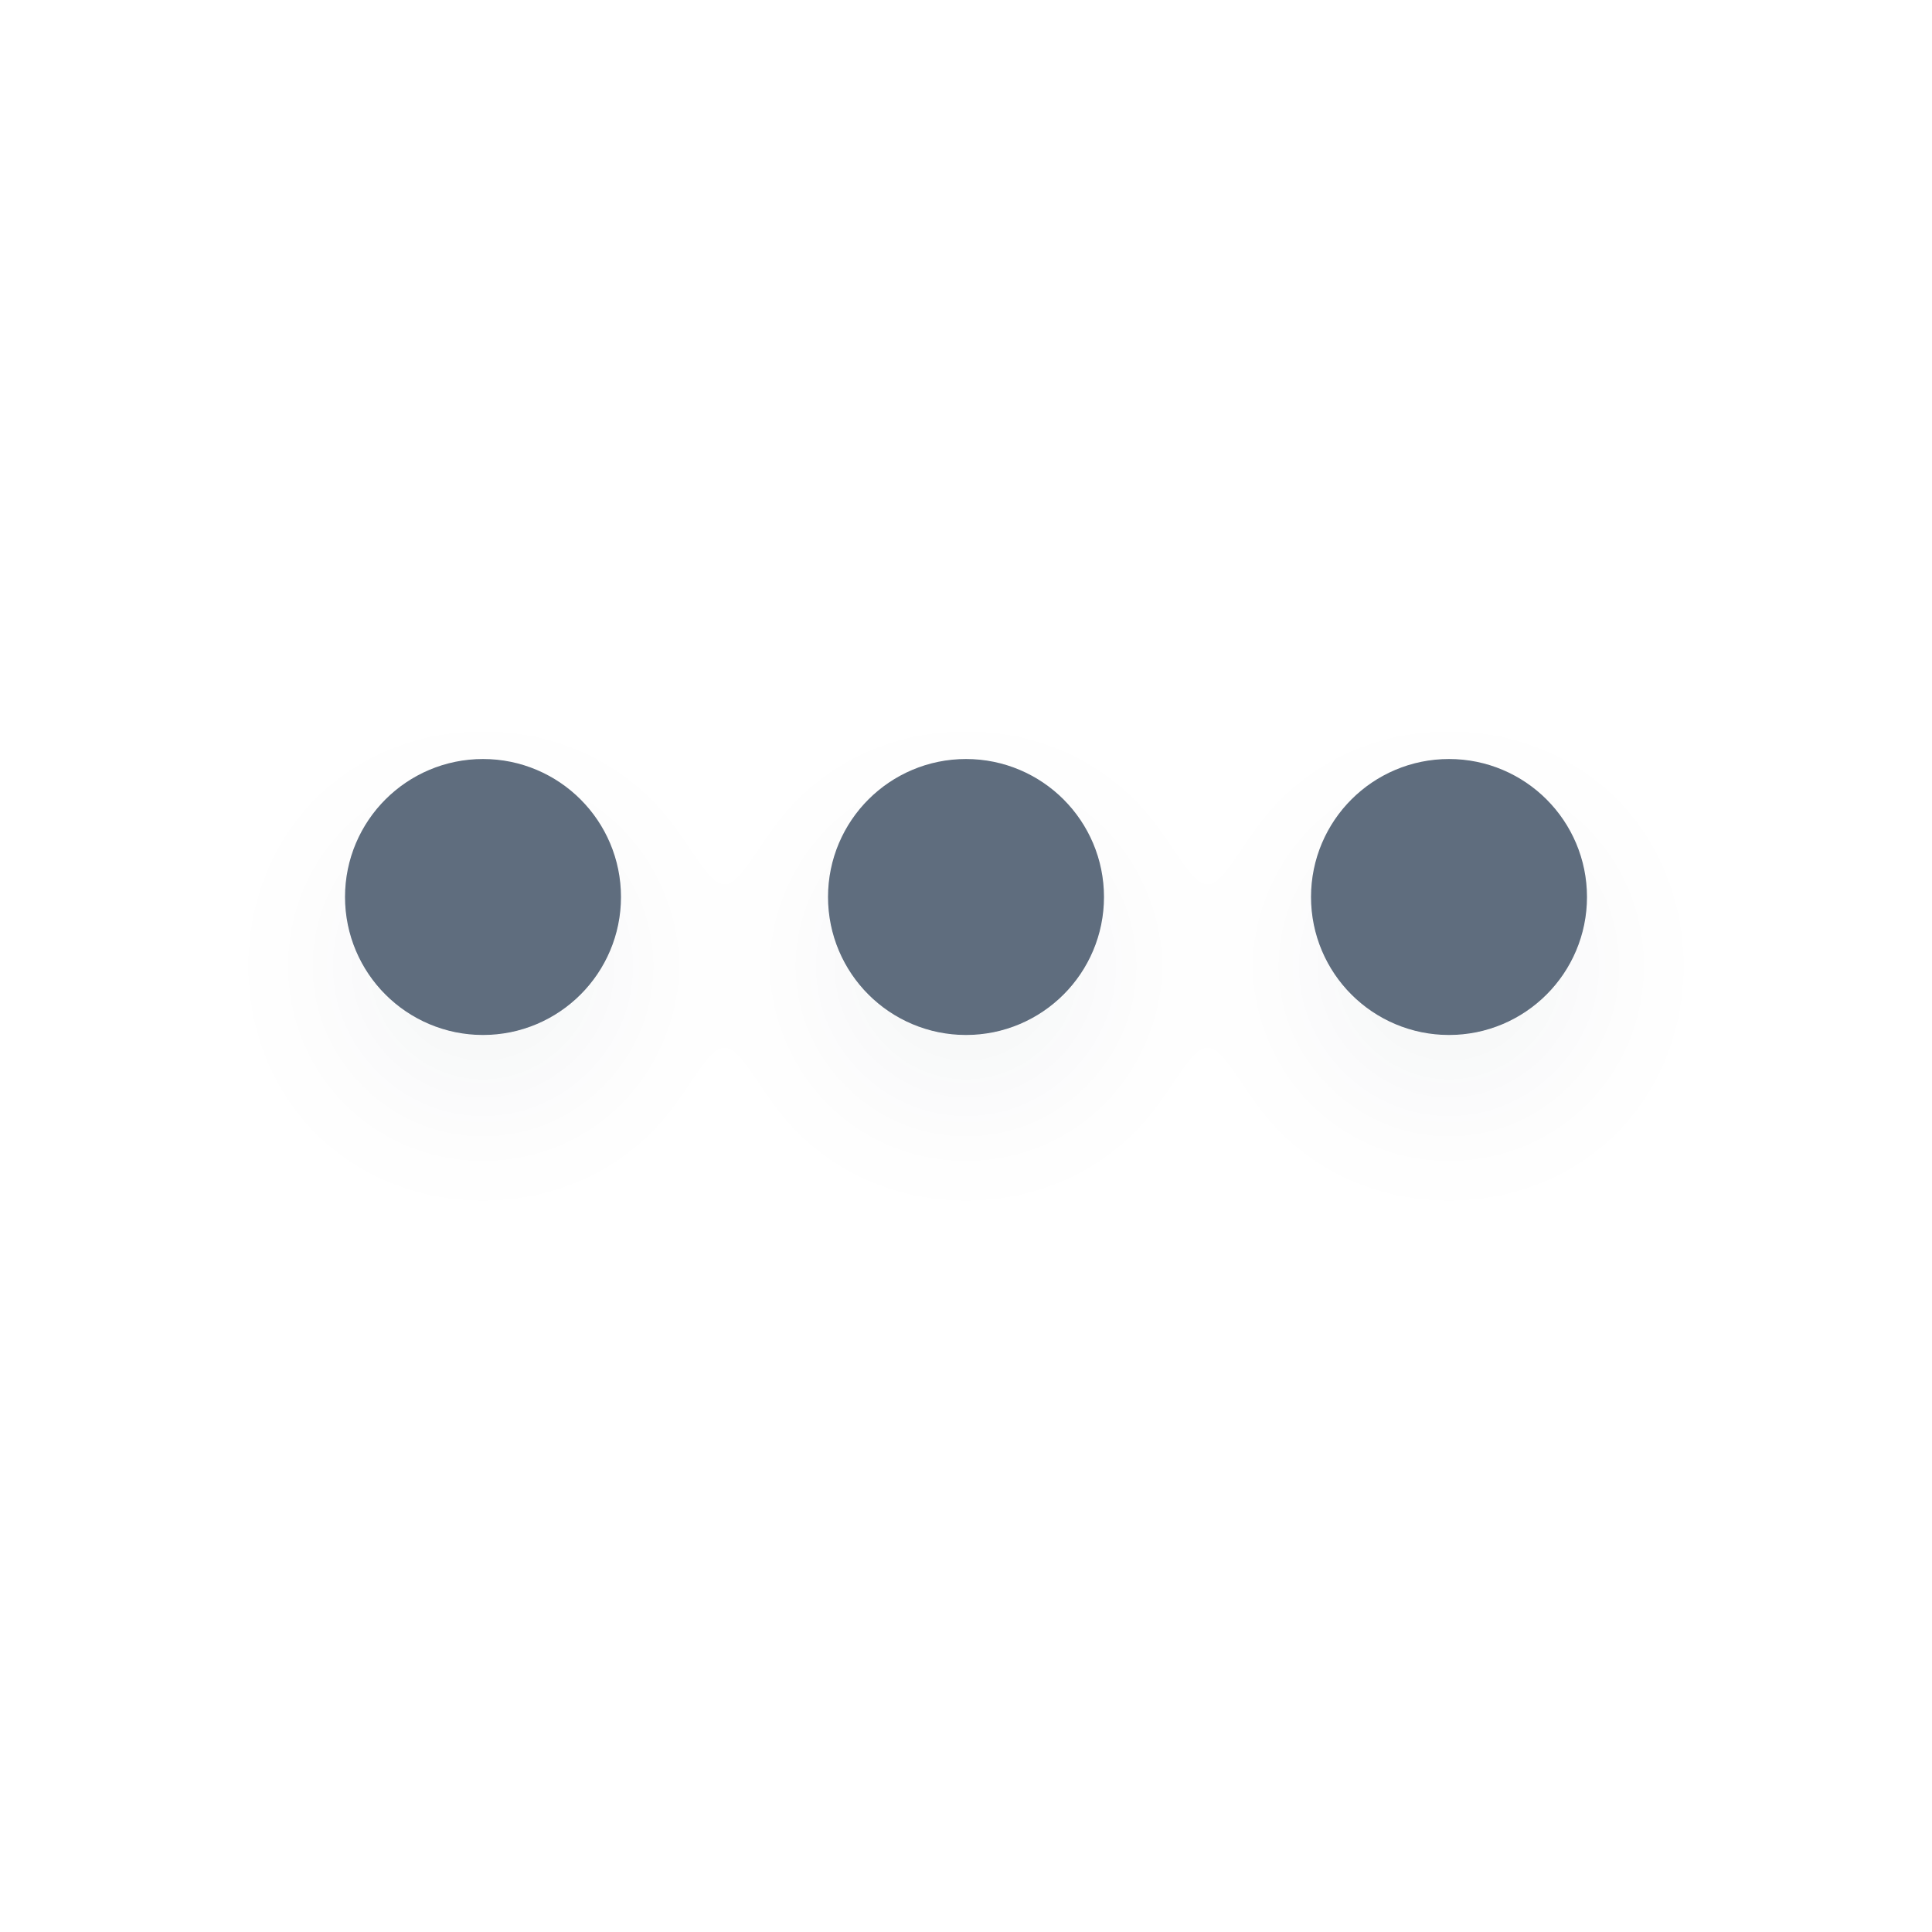
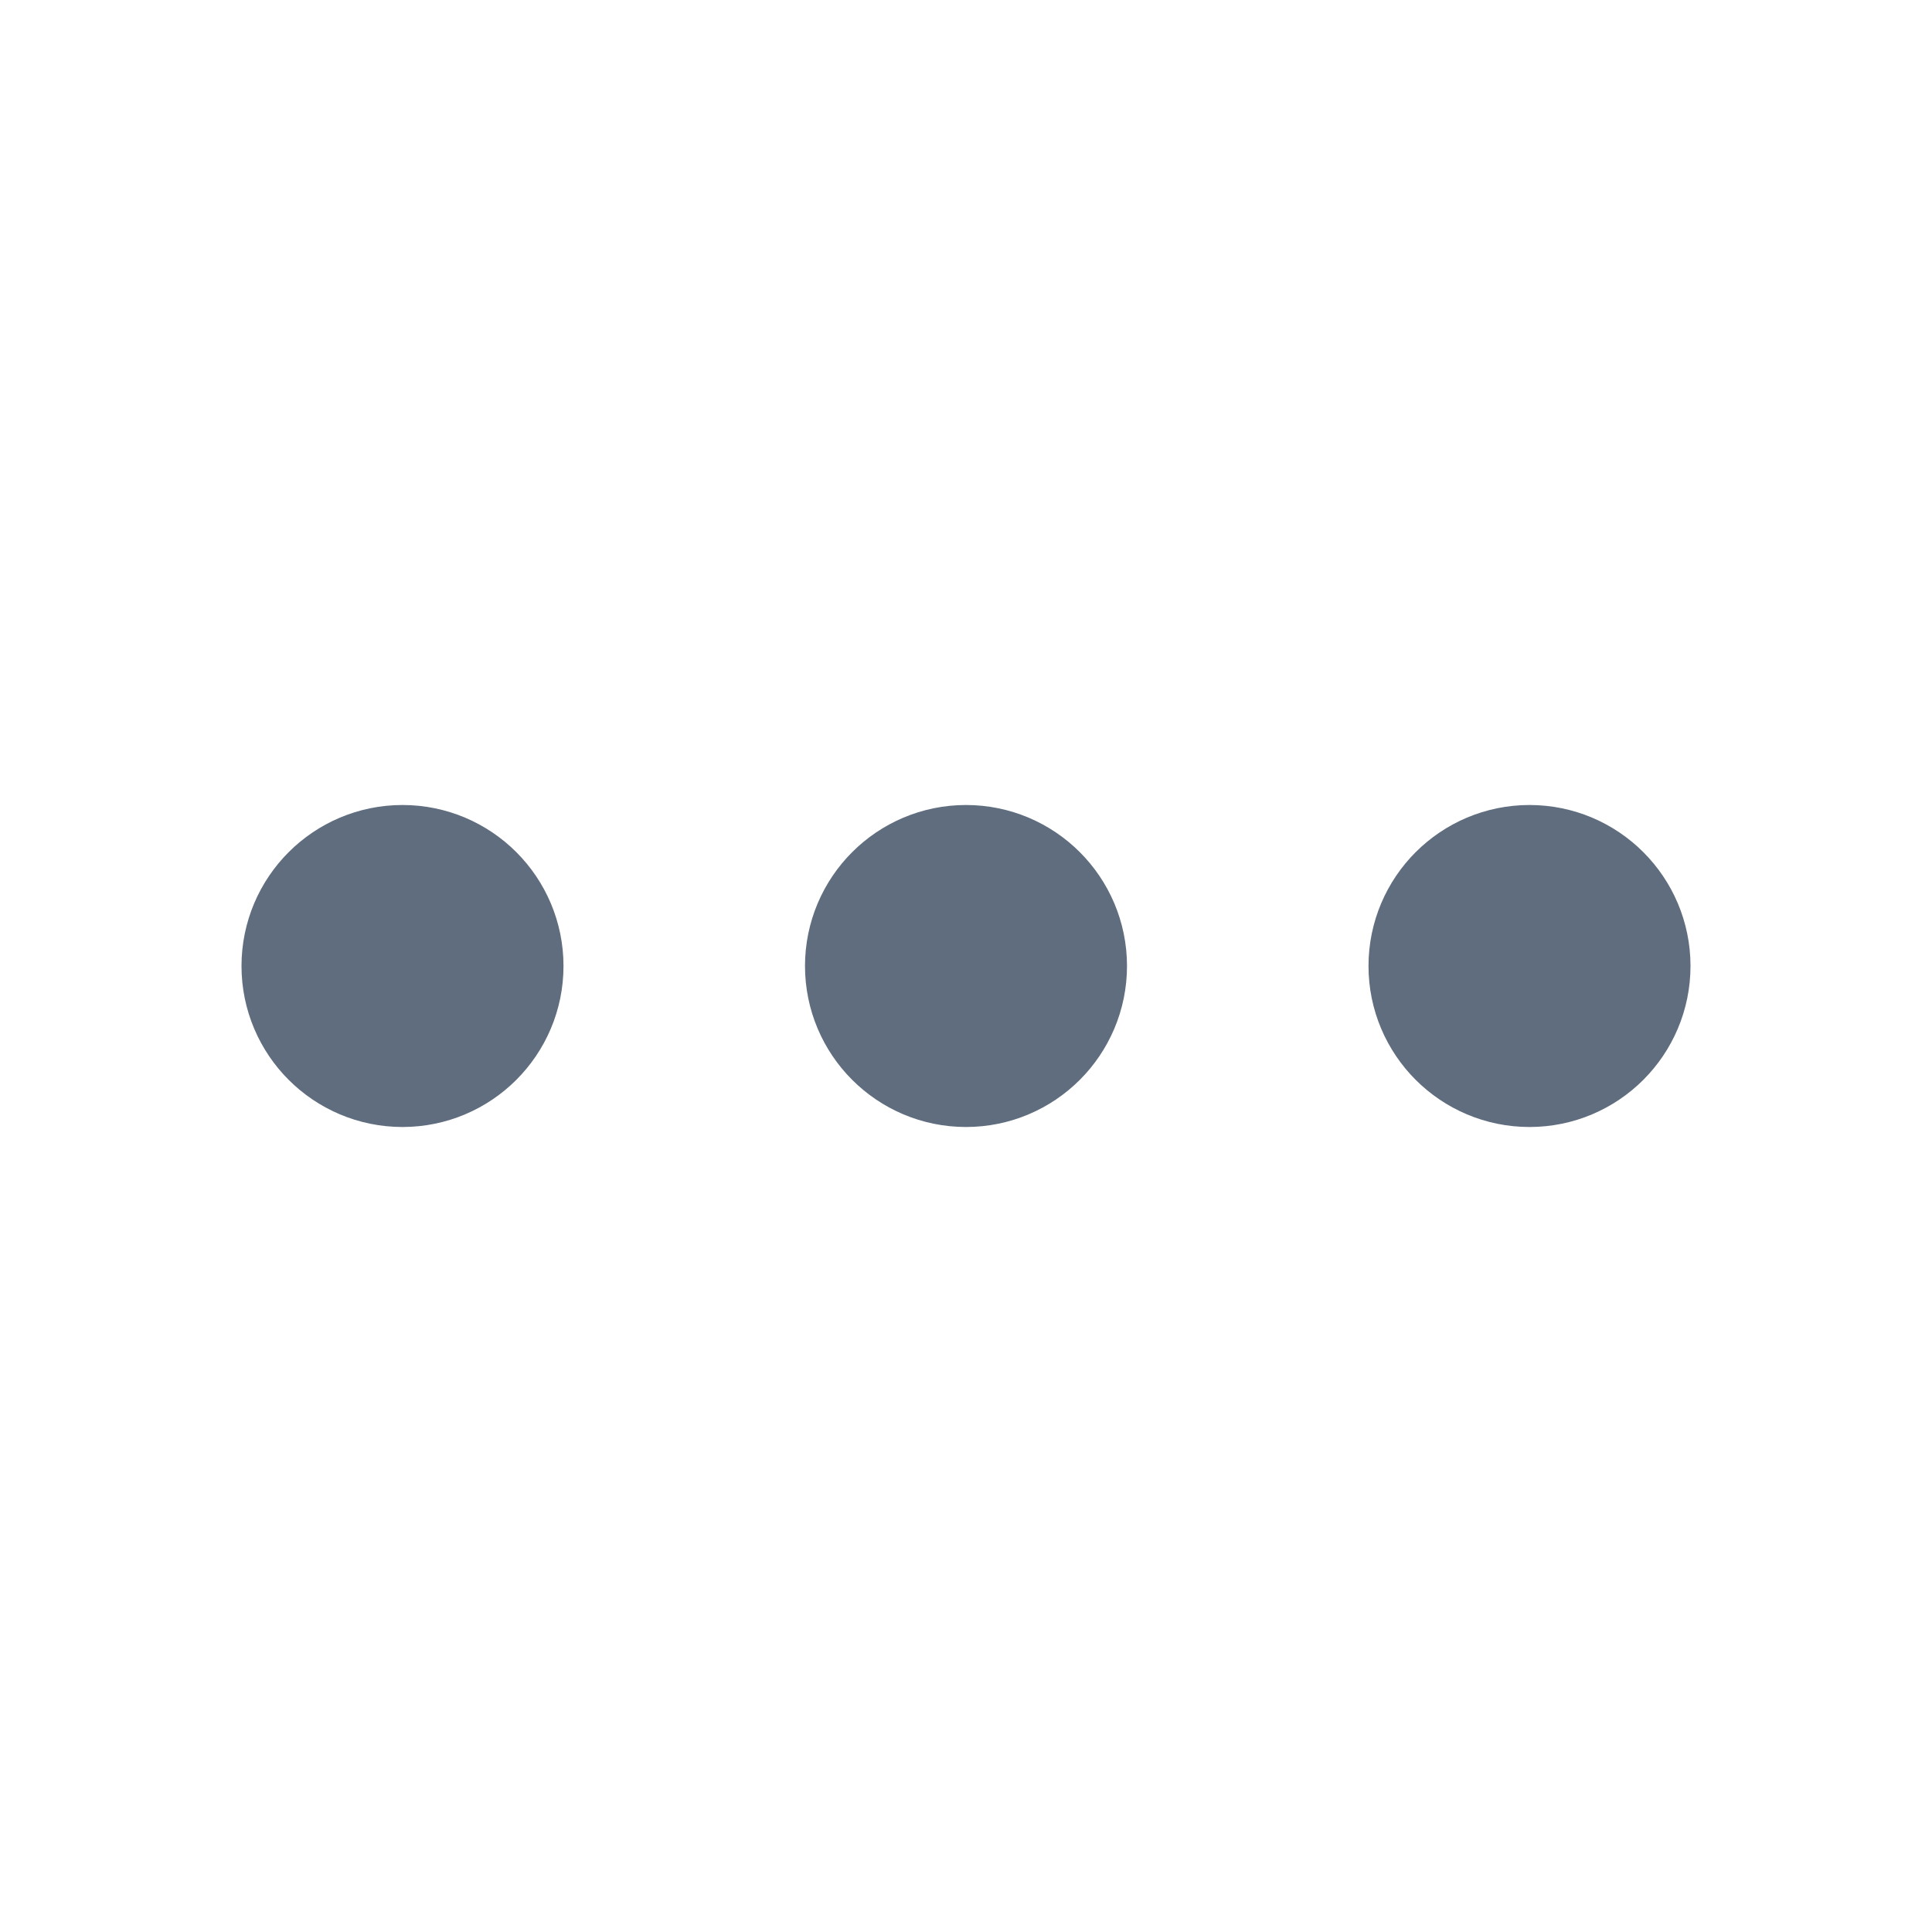
- <svg xmlns="http://www.w3.org/2000/svg" width="28" height="28" viewBox="0 0 28 28" fill="none">
-   <g filter="url(#filter0_d_863_119307)">
-     <path d="M13.625 12.625H14.375M13.625 13.375H14.375M6.625 12.625H7.375M6.625 13.375H7.375M20.625 12.625H21.375M20.625 13.375H21.375M15 13C15 13.552 14.552 14 14 14C13.448 14 13 13.552 13 13C13 12.448 13.448 12 14 12C14.552 12 15 12.448 15 13ZM8 13C8 13.552 7.552 14 7 14C6.448 14 6 13.552 6 13C6 12.448 6.448 12 7 12C7.552 12 8 12.448 8 13ZM22 13C22 13.552 21.552 14 21 14C20.448 14 20 13.552 20 13C20 12.448 20.448 12 21 12C21.552 12 22 12.448 22 13Z" stroke="#5F6D7E" stroke-width="2" stroke-linecap="round" />
-   </g>
-   <defs>
-     <filter id="filter0_d_863_119307" x="0" y="0" width="28" height="28" filterUnits="userSpaceOnUse" color-interpolation-filters="sRGB">
-       <feFlood flood-opacity="0" result="BackgroundImageFix" />
-       <feColorMatrix in="SourceAlpha" type="matrix" values="0 0 0 0 0 0 0 0 0 0 0 0 0 0 0 0 0 0 127 0" result="hardAlpha" />
-       <feOffset dy="1" />
-       <feGaussianBlur stdDeviation="1" />
-       <feComposite in2="hardAlpha" operator="out" />
-       <feColorMatrix type="matrix" values="0 0 0 0 0.063 0 0 0 0 0.094 0 0 0 0 0.157 0 0 0 0.04 0" />
-       <feBlend mode="normal" in2="BackgroundImageFix" result="effect1_dropShadow_863_119307" />
-       <feBlend mode="normal" in="SourceGraphic" in2="effect1_dropShadow_863_119307" result="shape" />
-     </filter>
-   </defs>
+ <svg xmlns="http://www.w3.org/2000/svg" width="24" height="24" viewBox="0 0 24 24" fill="none">
+   <path d="M11.625 11.625H12.375M11.625 12.375H12.375M4.625 11.625H5.375M4.625 12.375H5.375M18.625 11.625H19.375M18.625 12.375H19.375M13 12C13 12.552 12.552 13 12 13C11.448 13 11 12.552 11 12C11 11.448 11.448 11 12 11C12.552 11 13 11.448 13 12ZM6 12C6 12.552 5.552 13 5 13C4.448 13 4 12.552 4 12C4 11.448 4.448 11 5 11C5.552 11 6 11.448 6 12ZM20 12C20 12.552 19.552 13 19 13C18.448 13 18 12.552 18 12C18 11.448 18.448 11 19 11C19.552 11 20 11.448 20 12Z" stroke="#5F6D7E" stroke-width="2" stroke-linecap="round" />
</svg>
